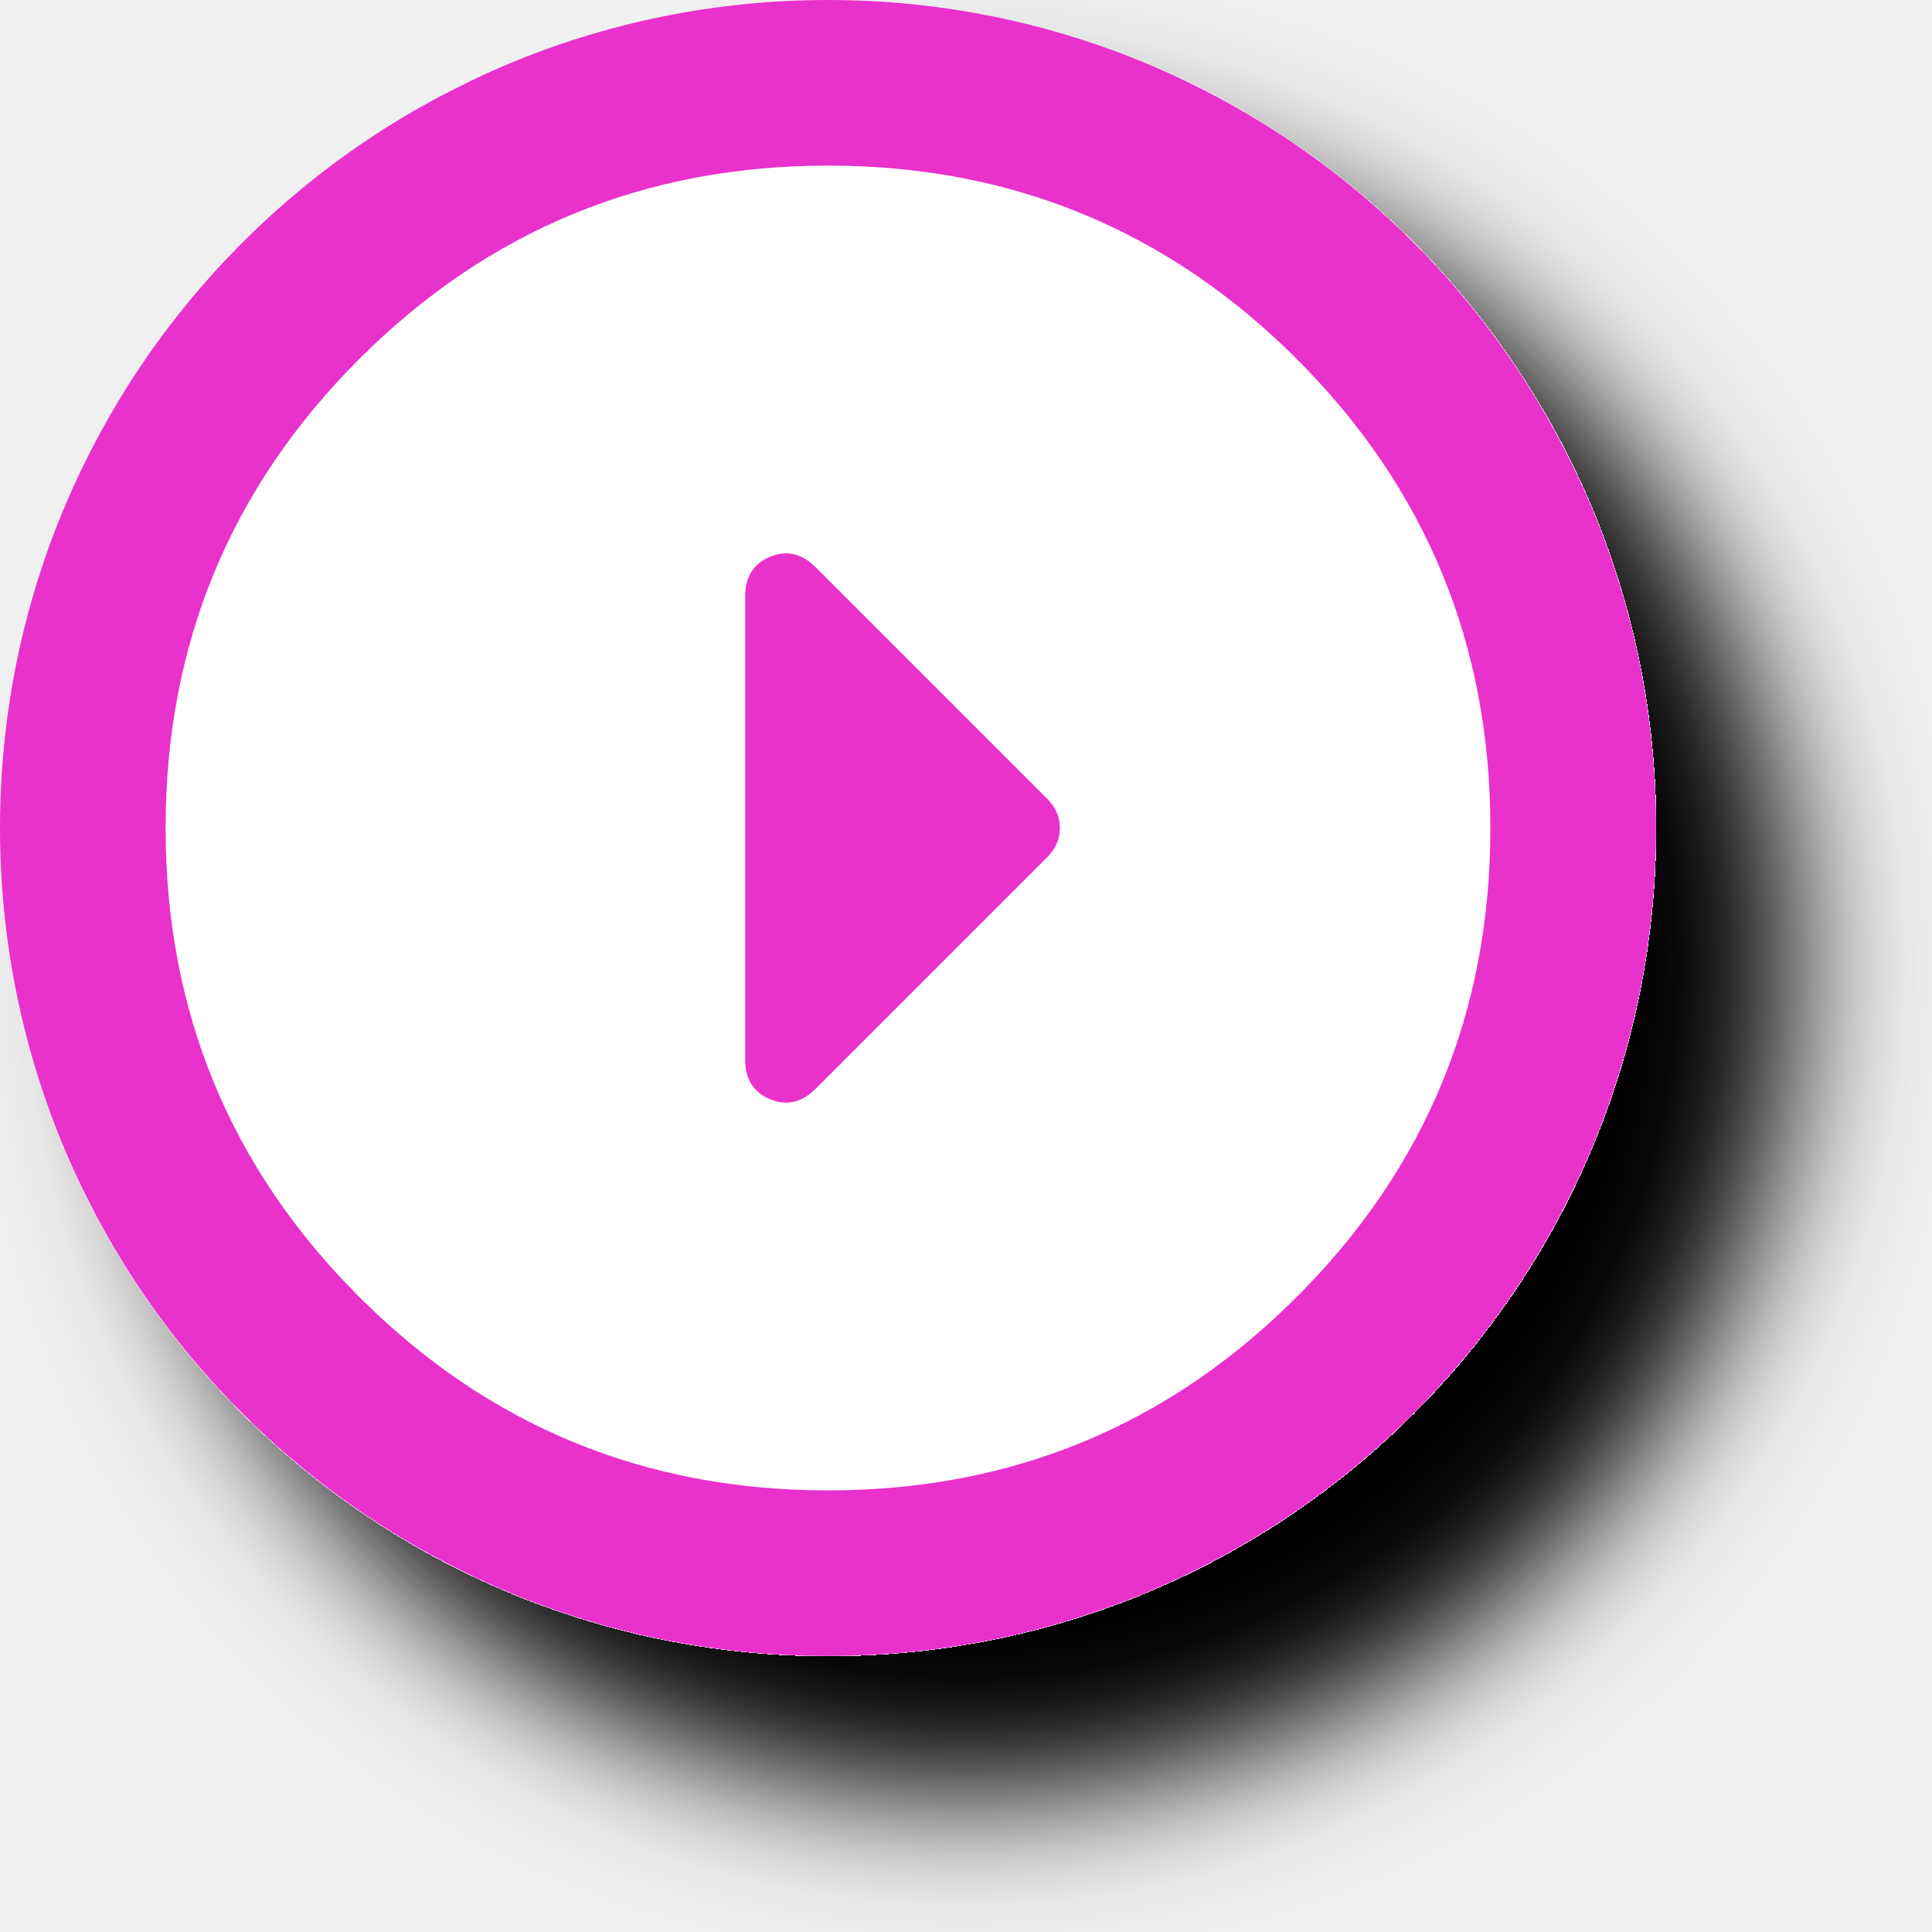
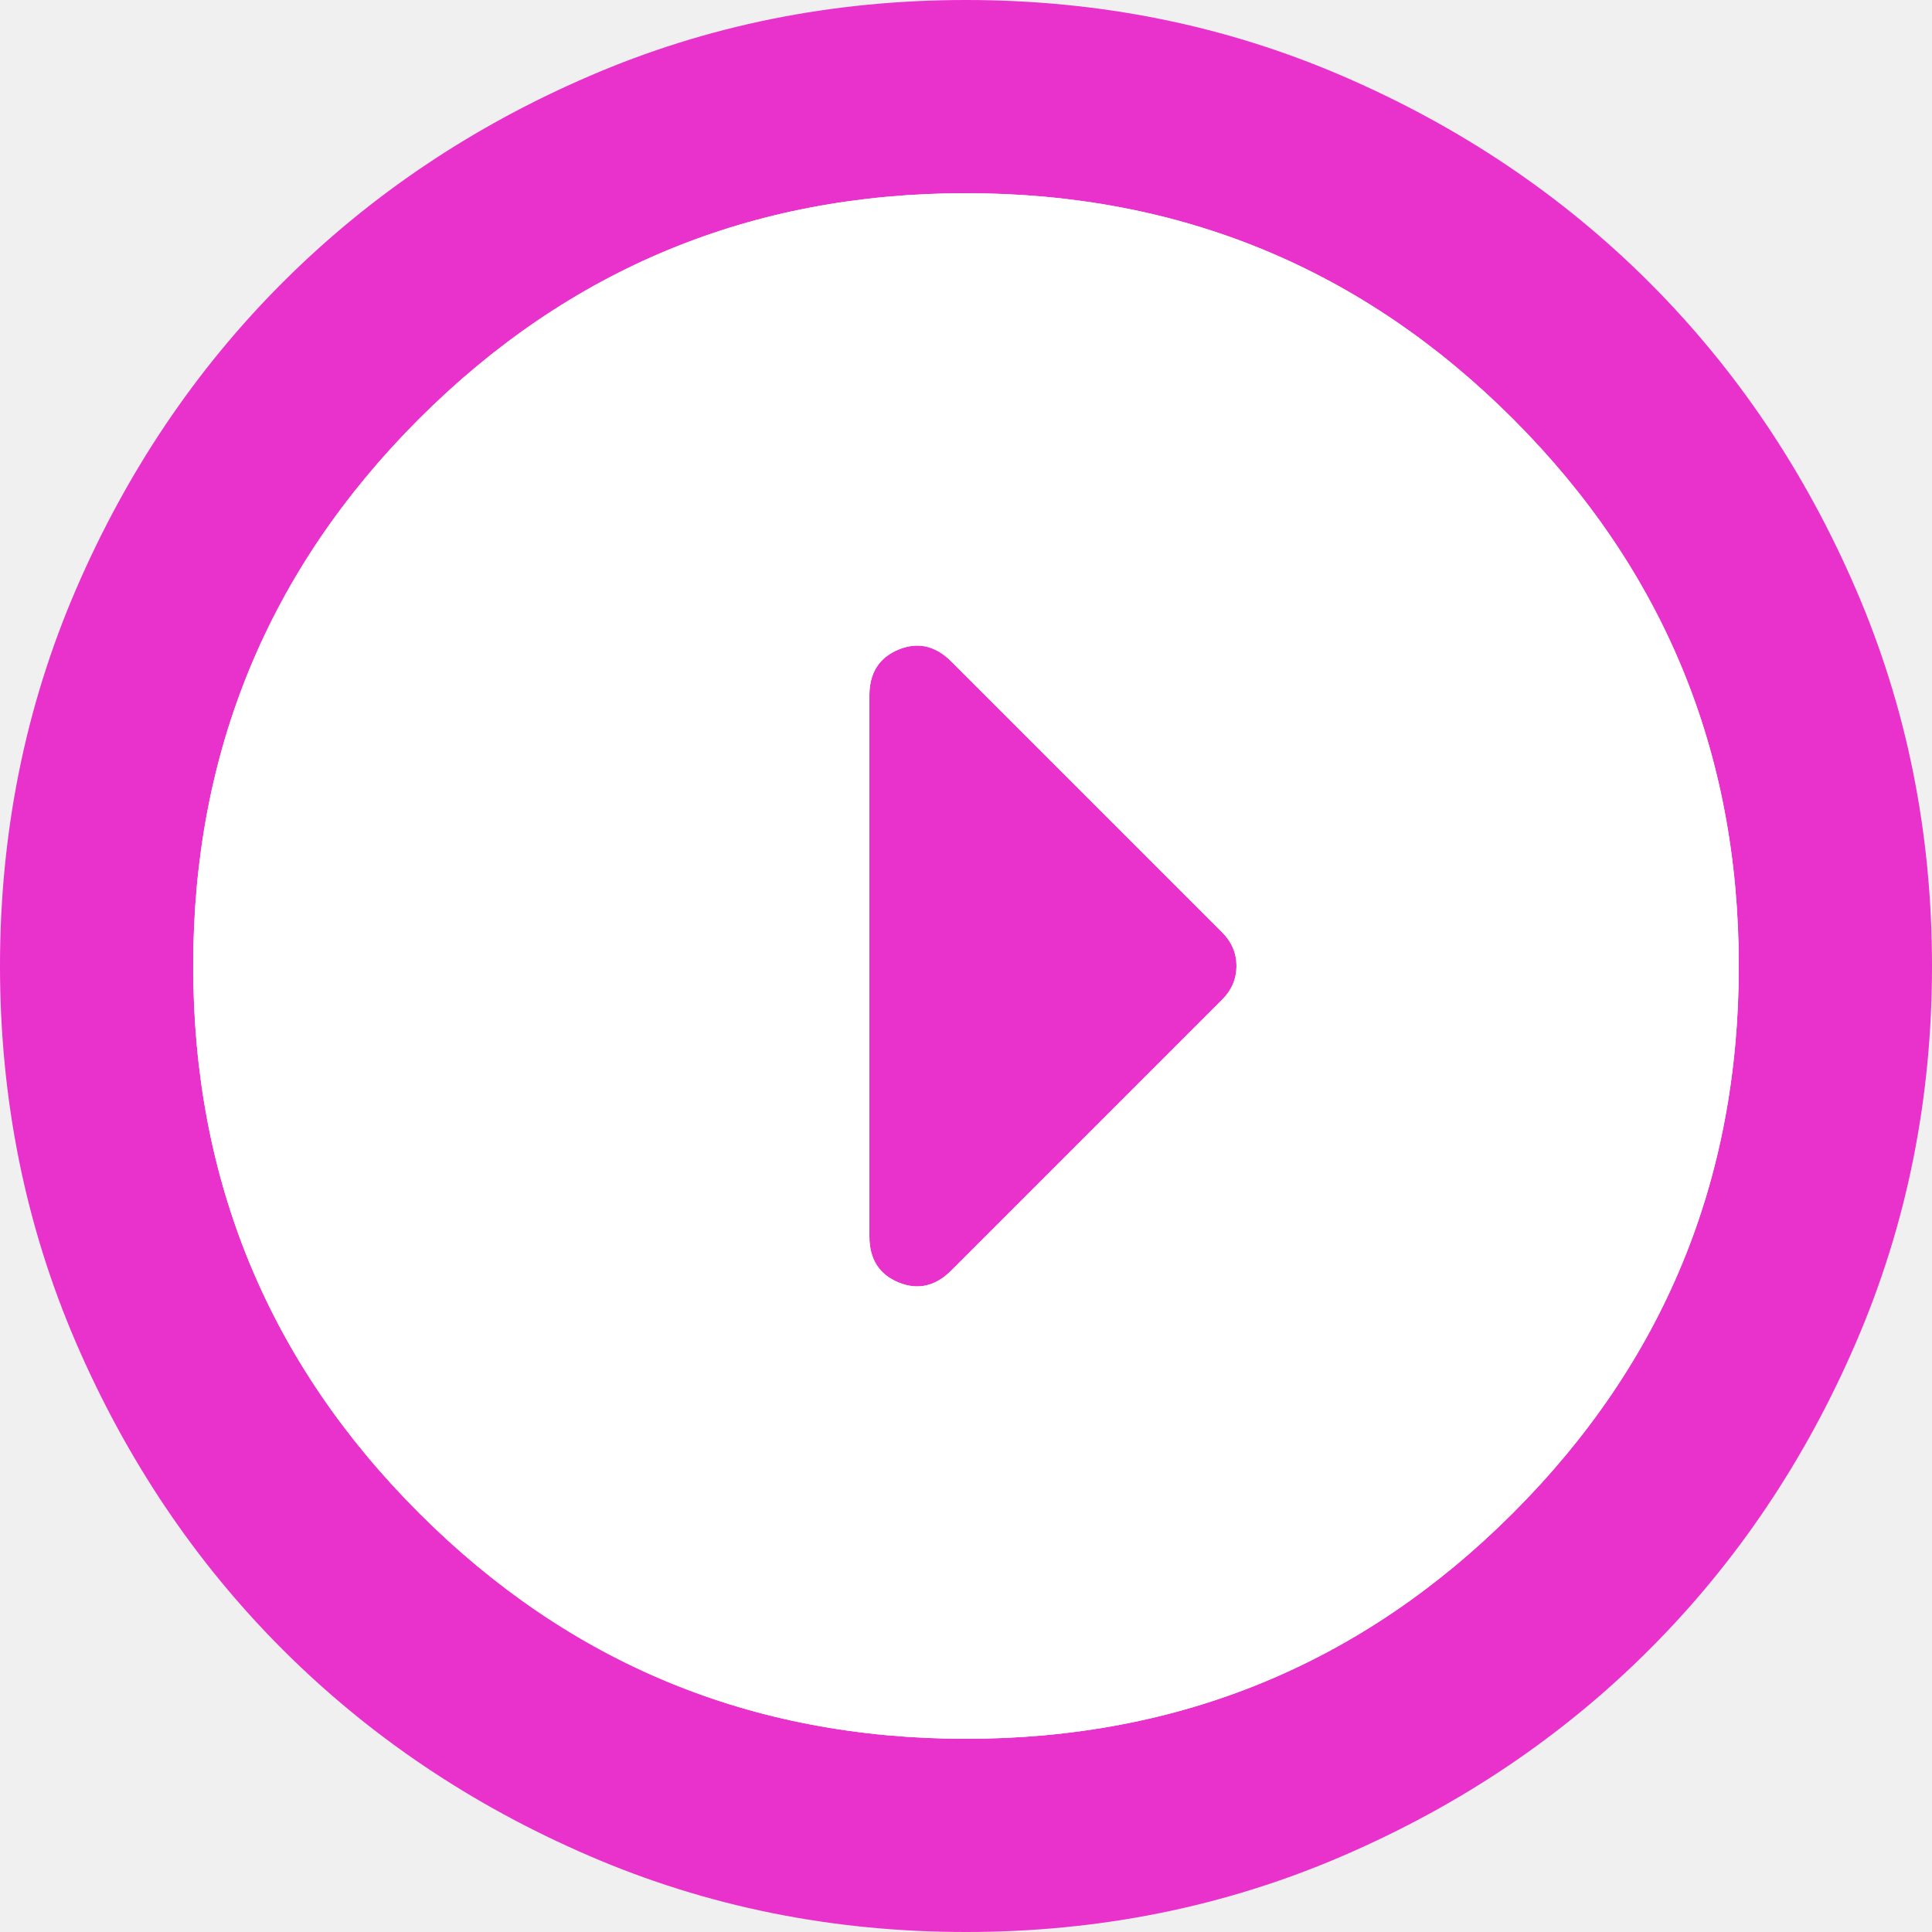
- <svg xmlns="http://www.w3.org/2000/svg" width="56" height="56" viewBox="0 0 56 56" fill="none">
-   <g filter="url(#filter0_d_363_28)">
-     <g clip-path="url(#clip0_363_28)">
-       <rect y="48" width="48" height="48" rx="24" transform="rotate(-90 0 48)" fill="white" />
-       <path d="M30.36 24.84C30.6 24.6 30.72 24.32 30.72 24C30.72 23.68 30.6 23.4 30.36 23.16L23.64 16.44C23.24 16.04 22.8 15.94 22.32 16.14C21.84 16.34 21.6 16.72 21.6 17.28L21.6 30.72C21.6 31.28 21.84 31.66 22.32 31.86C22.8 32.06 23.24 31.96 23.64 31.56L30.36 24.84ZM48 24C48 27.32 47.37 30.44 46.109 33.36C44.85 36.28 43.14 38.82 40.98 40.98C38.82 43.14 36.28 44.85 33.36 46.109C30.44 47.37 27.32 48 24 48C20.68 48 17.56 47.37 14.64 46.109C11.72 44.85 9.18 43.14 7.02 40.98C4.86 38.82 3.15 36.28 1.889 33.36C0.63 30.44 0 27.32 0 24C0 20.68 0.63 17.56 1.889 14.64C3.15 11.72 4.86 9.18 7.02 7.02C9.18 4.86 11.72 3.15 14.64 1.891C17.56 0.63 20.68 0 24 0C27.32 0 30.44 0.63 33.36 1.891C36.28 3.15 38.82 4.86 40.98 7.02C43.14 9.18 44.85 11.72 46.109 14.64C47.37 17.56 48 20.68 48 24ZM43.2 24C43.2 18.68 41.33 14.15 37.591 10.409C33.85 6.67 29.32 4.8 24 4.8C18.68 4.8 14.15 6.67 10.409 10.409C6.67 14.15 4.8 18.68 4.8 24C4.8 29.32 6.67 33.85 10.409 37.589C14.15 41.33 18.68 43.2 24 43.2C29.32 43.2 33.85 41.33 37.591 37.589C41.33 33.85 43.2 29.32 43.2 24Z" fill="#E931CC" />
-     </g>
+ <svg xmlns="http://www.w3.org/2000/svg" width="48" height="48" viewBox="0 0 48 48" fill="none">
+   <g clip-path="url(#clip0_576_2433)">
+     <path d="M30.36 24.84C30.6 24.6 30.72 24.32 30.72 24C30.72 23.68 30.6 23.4 30.36 23.16L23.64 16.44C23.24 16.04 22.8 15.94 22.32 16.14C21.84 16.34 21.6 16.72 21.6 17.28L21.6 30.72C21.6 31.28 21.84 31.66 22.32 31.86C22.8 32.06 23.24 31.96 23.64 31.56L30.36 24.84ZM48 24C48 27.32 47.37 30.44 46.109 33.36C44.85 36.28 43.14 38.82 40.98 40.98C38.82 43.14 36.28 44.85 33.36 46.109C30.44 47.37 27.32 48 24 48C20.68 48 17.56 47.37 14.64 46.109C11.72 44.85 9.18 43.14 7.02 40.98C4.86 38.82 3.15 36.28 1.889 33.36C0.63 30.44 0 27.32 0 24C0 20.68 0.63 17.56 1.889 14.64C3.15 11.72 4.86 9.18 7.02 7.02C9.18 4.86 11.72 3.15 14.64 1.891C17.56 0.63 20.68 0 24 0C27.32 0 30.44 0.63 33.36 1.891C36.28 3.15 38.82 4.86 40.98 7.02C43.14 9.18 44.85 11.72 46.109 14.64C47.37 17.56 48 20.68 48 24ZM43.2 24C43.2 18.68 41.33 14.15 37.591 10.409C33.85 6.67 29.32 4.8 24 4.8C18.68 4.8 14.15 6.67 10.409 10.409C6.67 14.15 4.8 18.68 4.8 24C4.8 29.32 6.67 33.85 10.409 37.589C14.15 41.33 18.68 43.2 24 43.2C29.32 43.2 33.85 41.33 37.591 37.589C41.33 33.85 43.2 29.32 43.2 24Z" fill="#E931CC" />
+     <path fill-rule="evenodd" clip-rule="evenodd" d="M43.2 24C43.2 18.68 41.33 14.15 37.591 10.409C33.85 6.67 29.32 4.8 24 4.8C18.68 4.8 14.15 6.67 10.409 10.409C6.67 14.15 4.8 18.68 4.8 24C4.8 29.32 6.67 33.85 10.409 37.589C14.15 41.33 18.68 43.2 24 43.2C29.32 43.2 33.85 41.33 37.591 37.589C41.33 33.85 43.2 29.32 43.2 24ZM30.72 24C30.72 24.32 30.6 24.6 30.36 24.84L23.64 31.56C23.24 31.96 22.8 32.06 22.32 31.86C21.84 31.66 21.6 31.28 21.6 30.72L21.6 17.28C21.6 16.72 21.84 16.34 22.32 16.14C22.8 15.94 23.24 16.04 23.64 16.44L30.36 23.16C30.6 23.4 30.72 23.68 30.72 24Z" fill="white" />
  </g>
  <defs>
-     <filter id="filter0_d_363_28" x="0" y="0" width="56" height="56" filterUnits="userSpaceOnUse" color-interpolation-filters="sRGB">
-       <feFlood flood-opacity="0" result="BackgroundImageFix" />
-       <feColorMatrix in="SourceAlpha" type="matrix" values="0 0 0 0 0 0 0 0 0 0 0 0 0 0 0 0 0 0 127 0" result="hardAlpha" />
-       <feOffset dx="4" dy="4" />
-       <feGaussianBlur stdDeviation="2" />
-       <feComposite in2="hardAlpha" operator="out" />
-       <feColorMatrix type="matrix" values="0 0 0 0 0 0 0 0 0 0 0 0 0 0 0 0 0 0 1 0" />
-       <feBlend mode="normal" in2="BackgroundImageFix" result="effect1_dropShadow_363_28" />
-       <feBlend mode="normal" in="SourceGraphic" in2="effect1_dropShadow_363_28" result="shape" />
-     </filter>
-     <clipPath id="clip0_363_28">
-       <rect y="48" width="48" height="48" rx="24" transform="rotate(-90 0 48)" fill="white" />
+     <clipPath id="clip0_576_2433">
+       <rect width="48" height="48" fill="white" transform="matrix(0 -1 1 0 0 48)" />
    </clipPath>
  </defs>
</svg>
